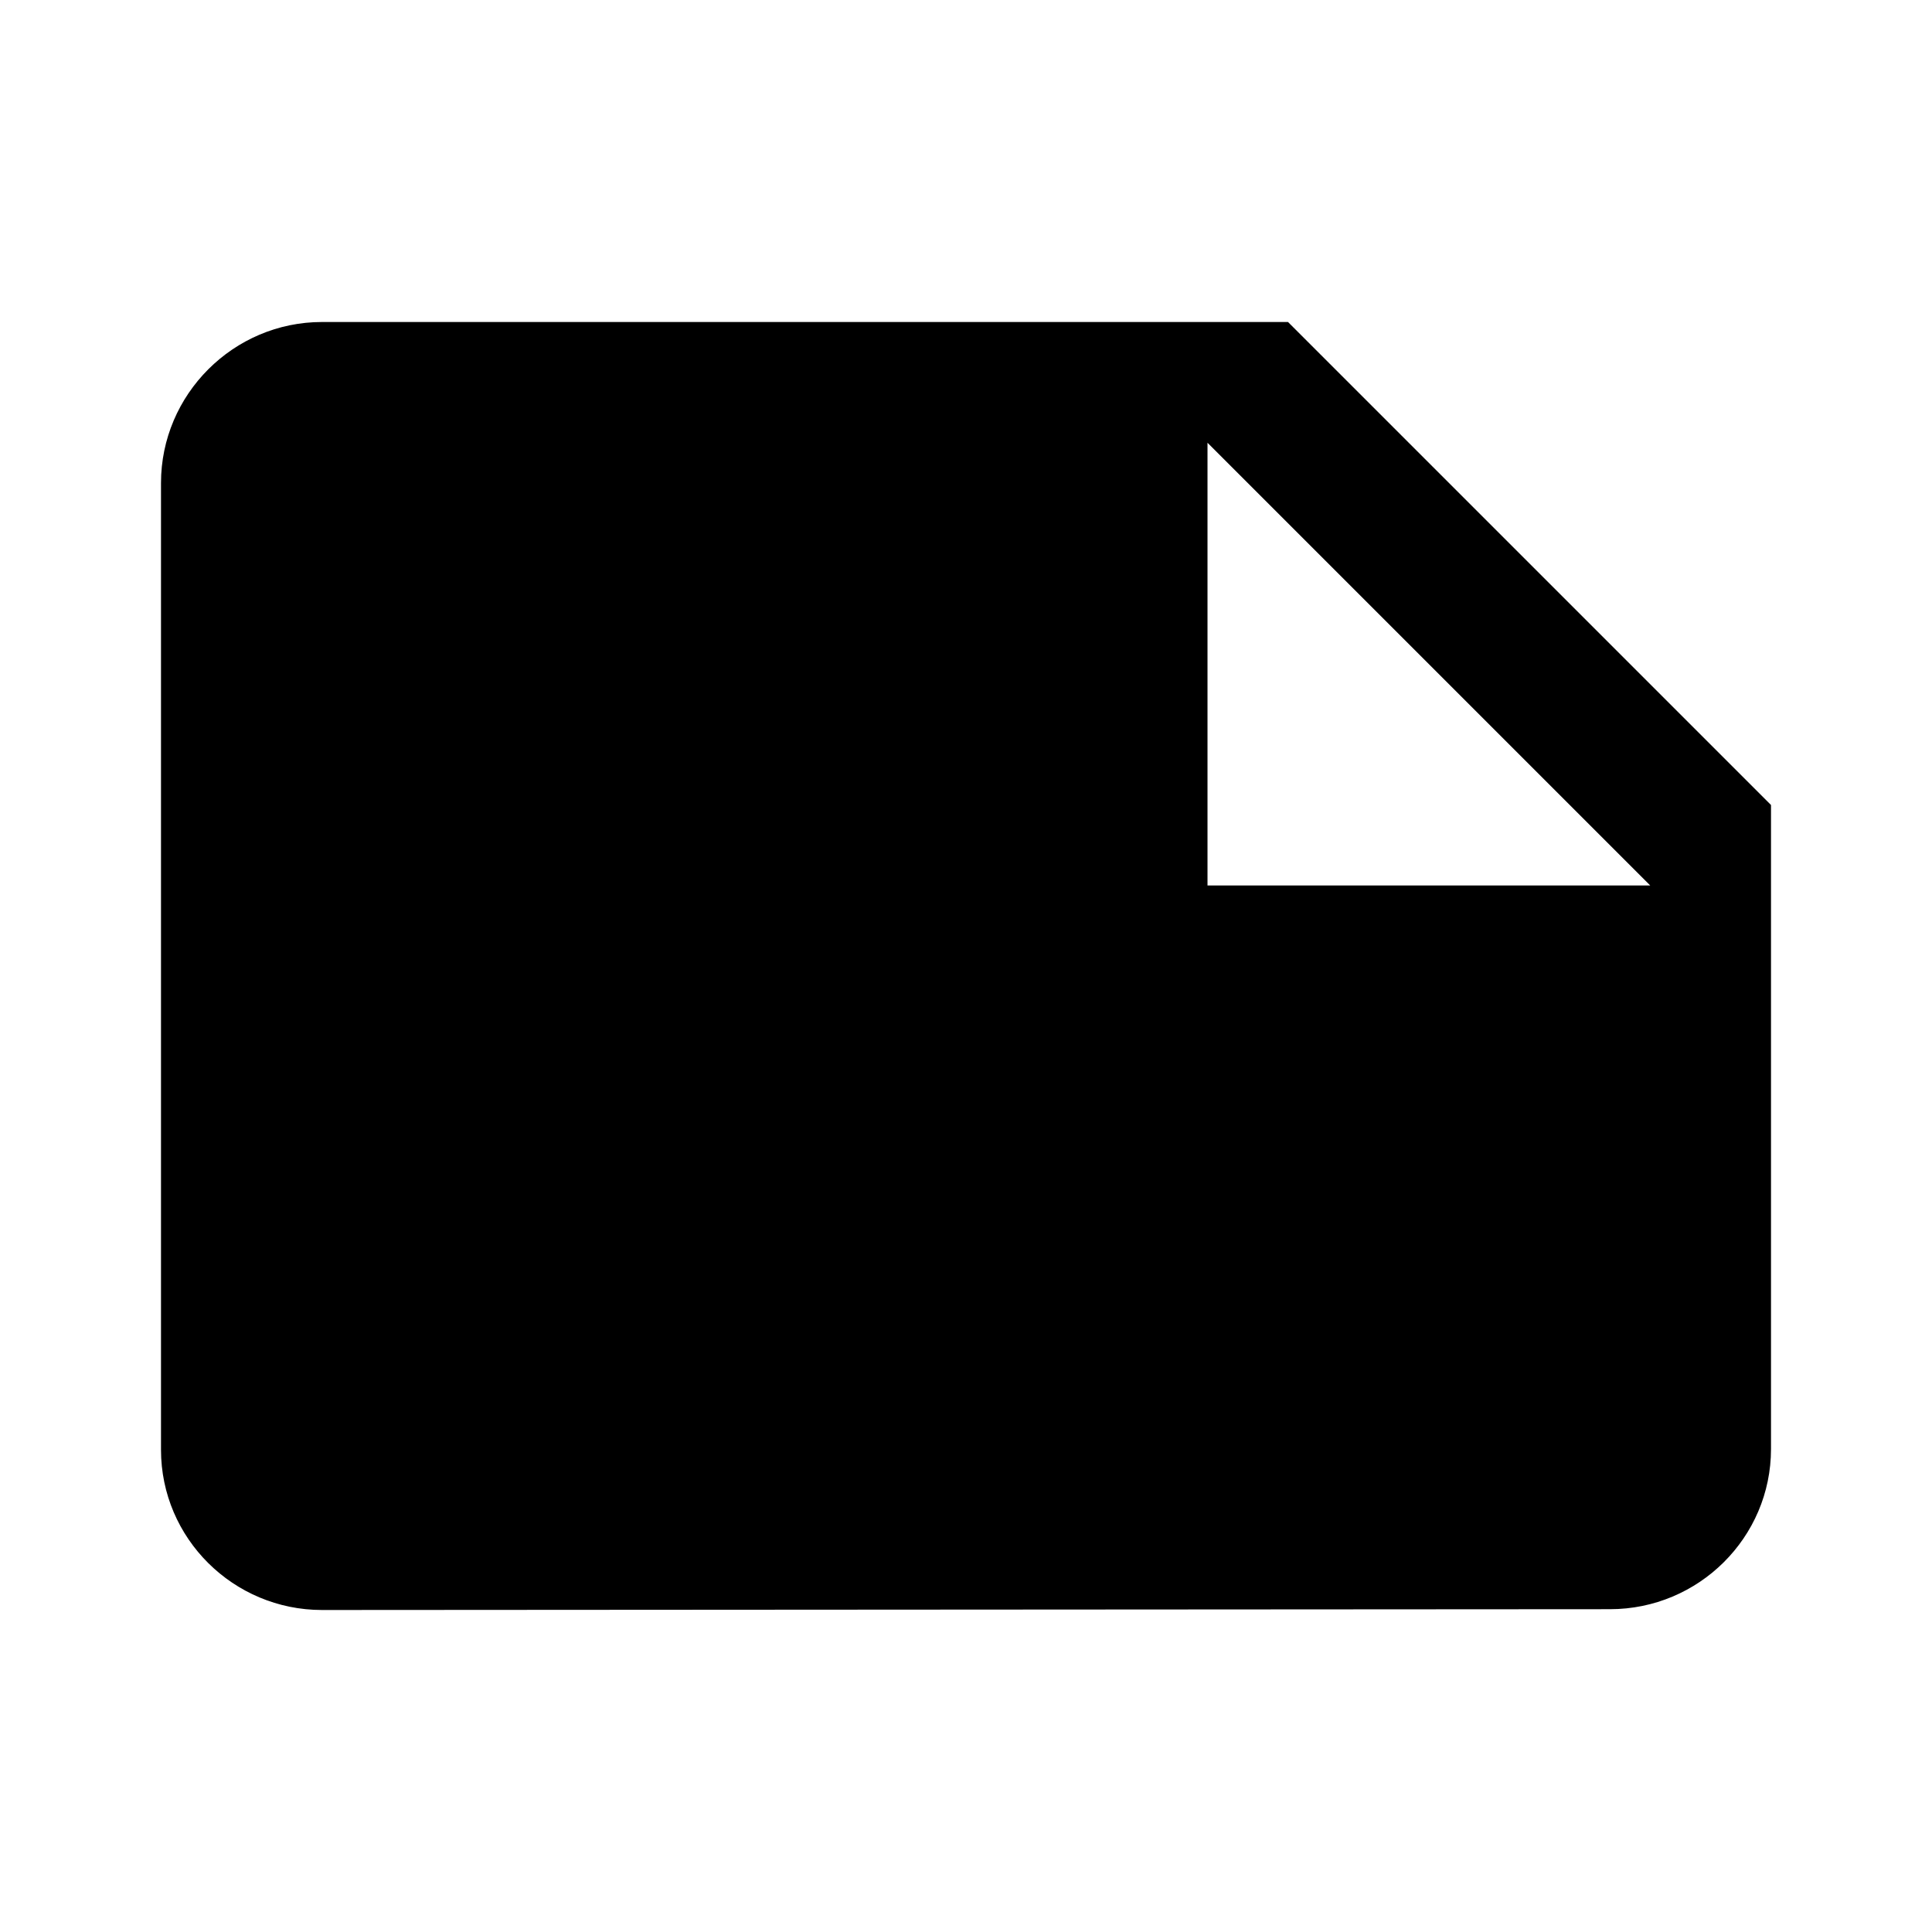
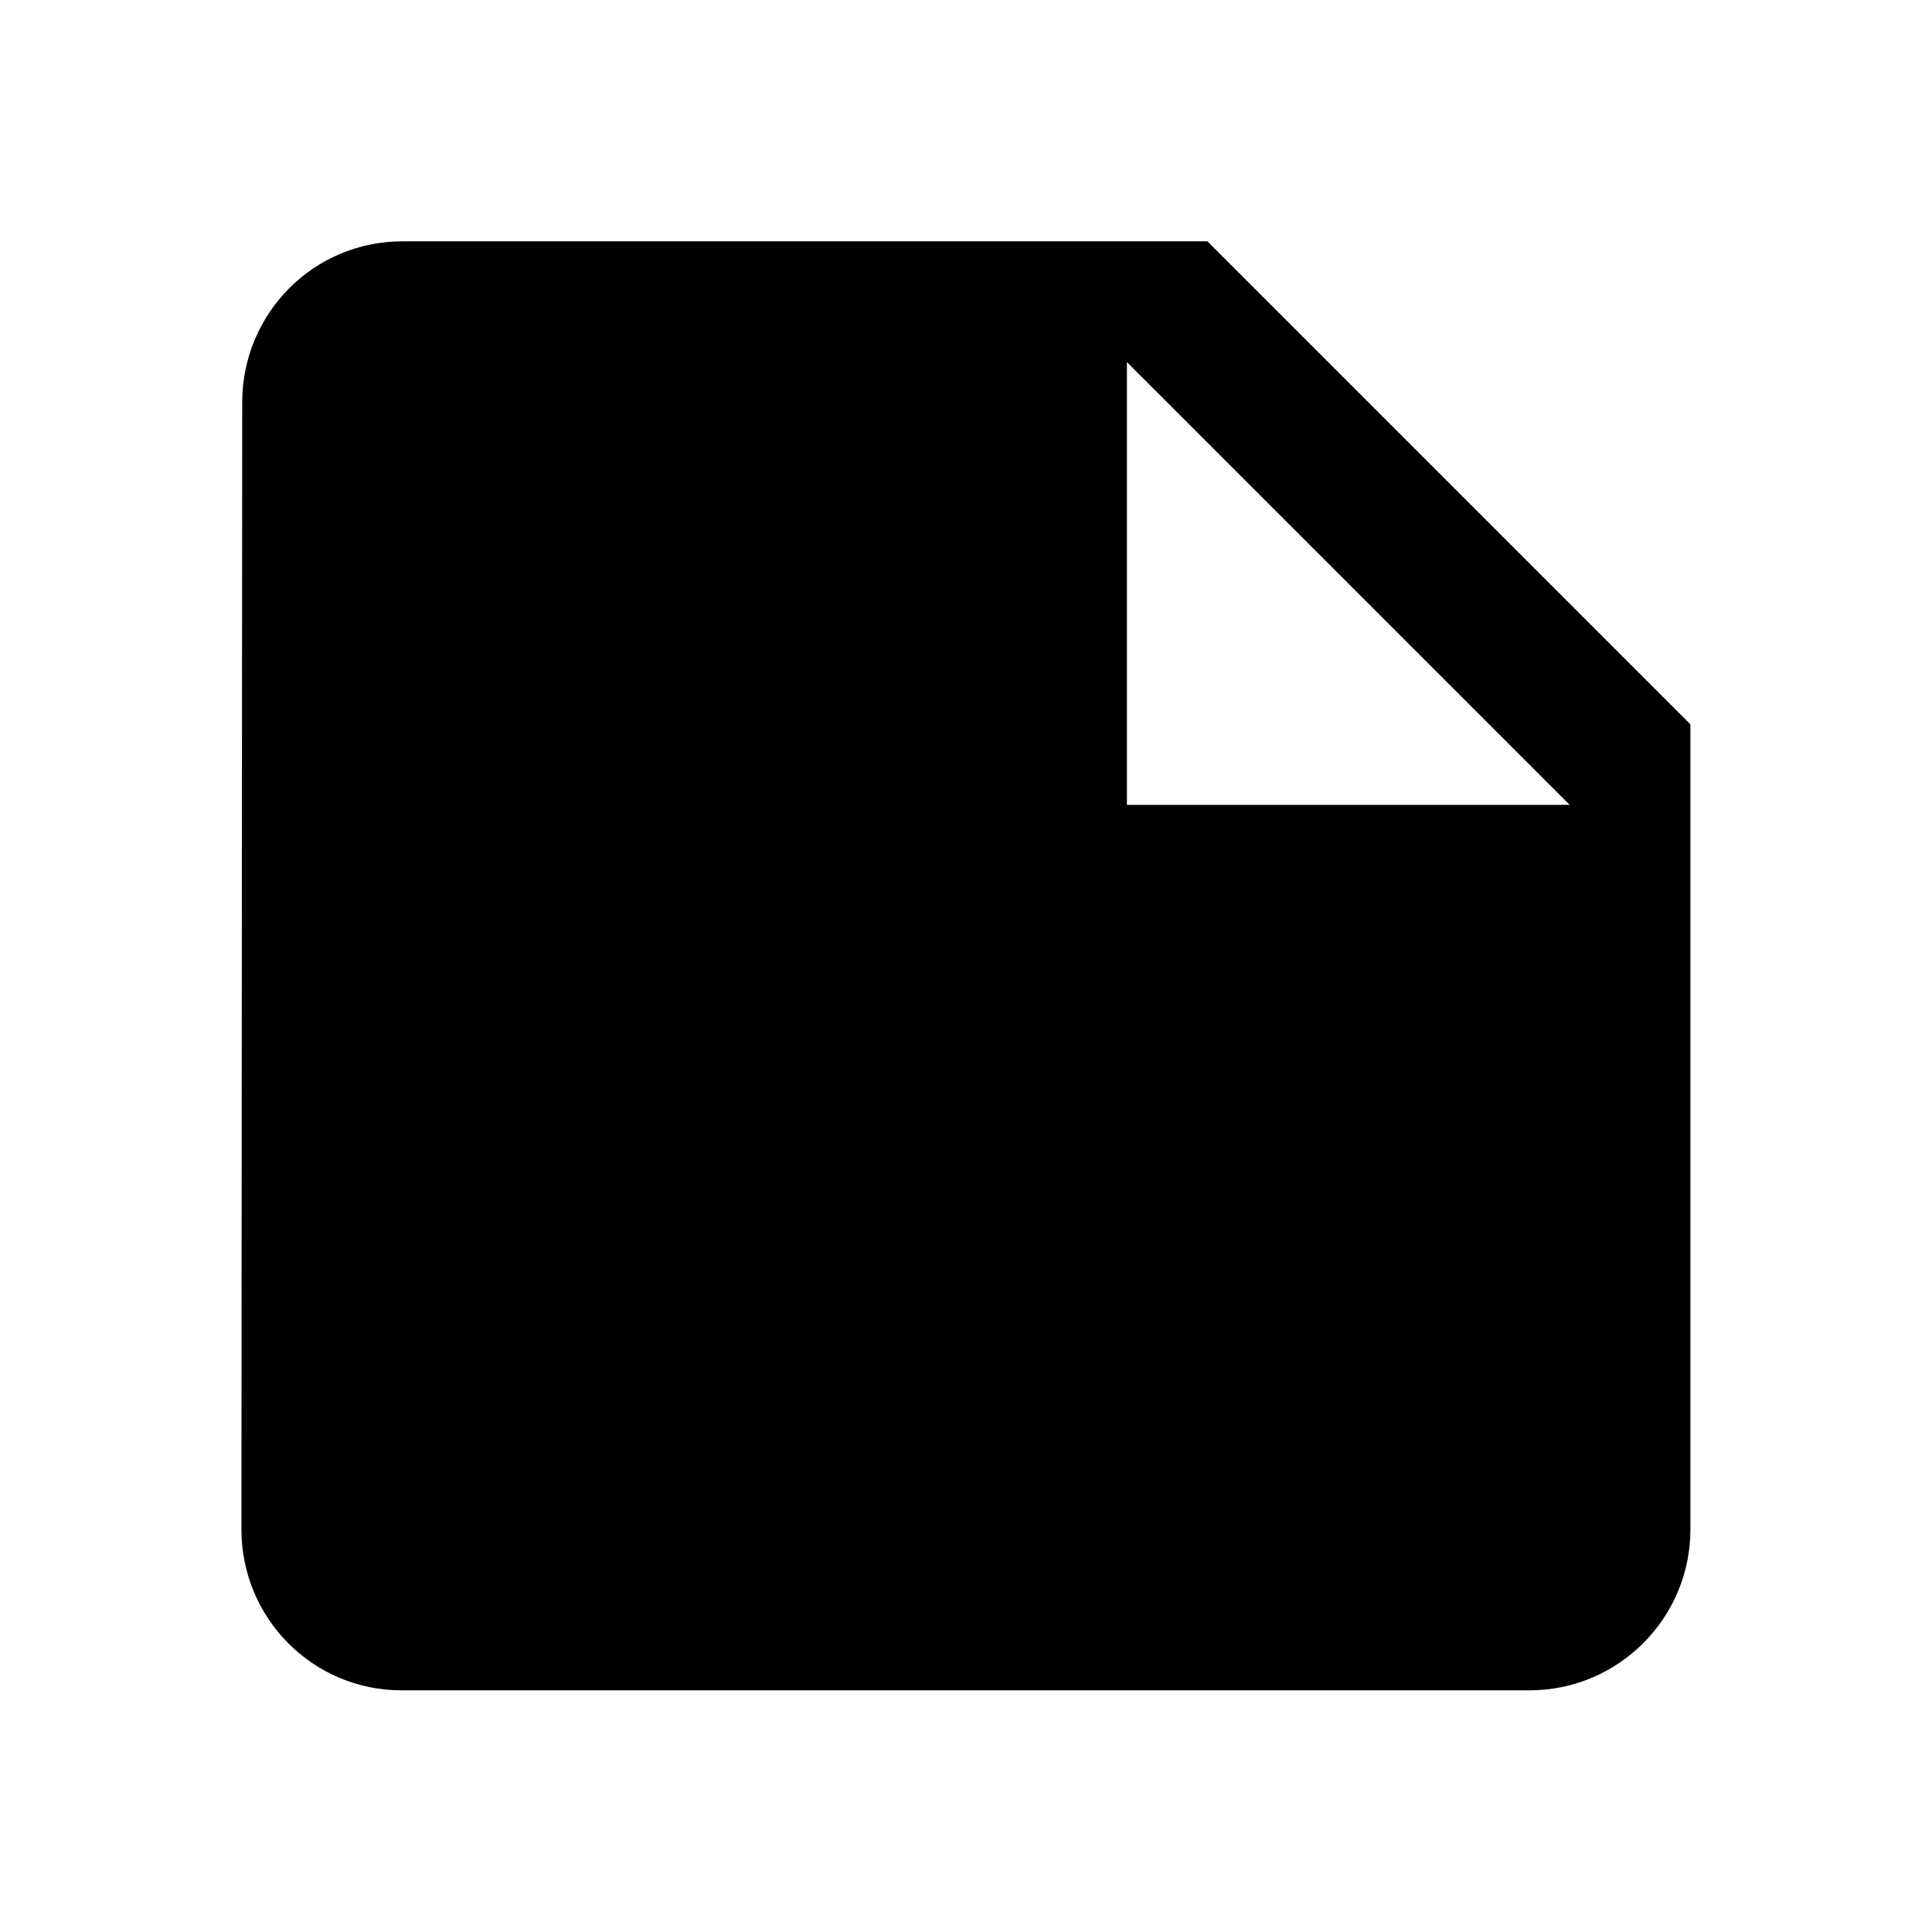
- <svg xmlns="http://www.w3.org/2000/svg" width="48" height="48" viewBox="0 0 48 48">
-   <path d="M44 20L32 8H8c-2.2 0-4 1.8-4 4v24.02C4 38.22 5.8 40 8 40l32-.02c2.2 0 4-1.78 4-3.98V20zm-14-9l11 11H30V11z" />
-   <path fill="none" d="M0 0h48v48H0V0z" />
+ <svg xmlns="http://www.w3.org/2000/svg" version="1.1" baseProfile="full" width="24" height="24" viewBox="0 0 24.00 24.00" enable-background="new 0 0 24.00 24.00" xml:space="preserve">
+   <path fill="#000000" fill-opacity="1" stroke-width="0.2" stroke-linejoin="round" d="M 13.999,9.998L 13.999,4.498L 19.499,9.998M 4.999,2.998C 3.894,2.998 3.009,3.894 3.009,4.998L 2.999,18.998C 2.999,20.102 3.885,20.998 4.989,20.998L 18.999,20.998C 20.103,20.998 20.999,20.102 20.999,18.998L 20.999,8.998L 14.999,2.998L 4.999,2.998 Z " />
</svg>
